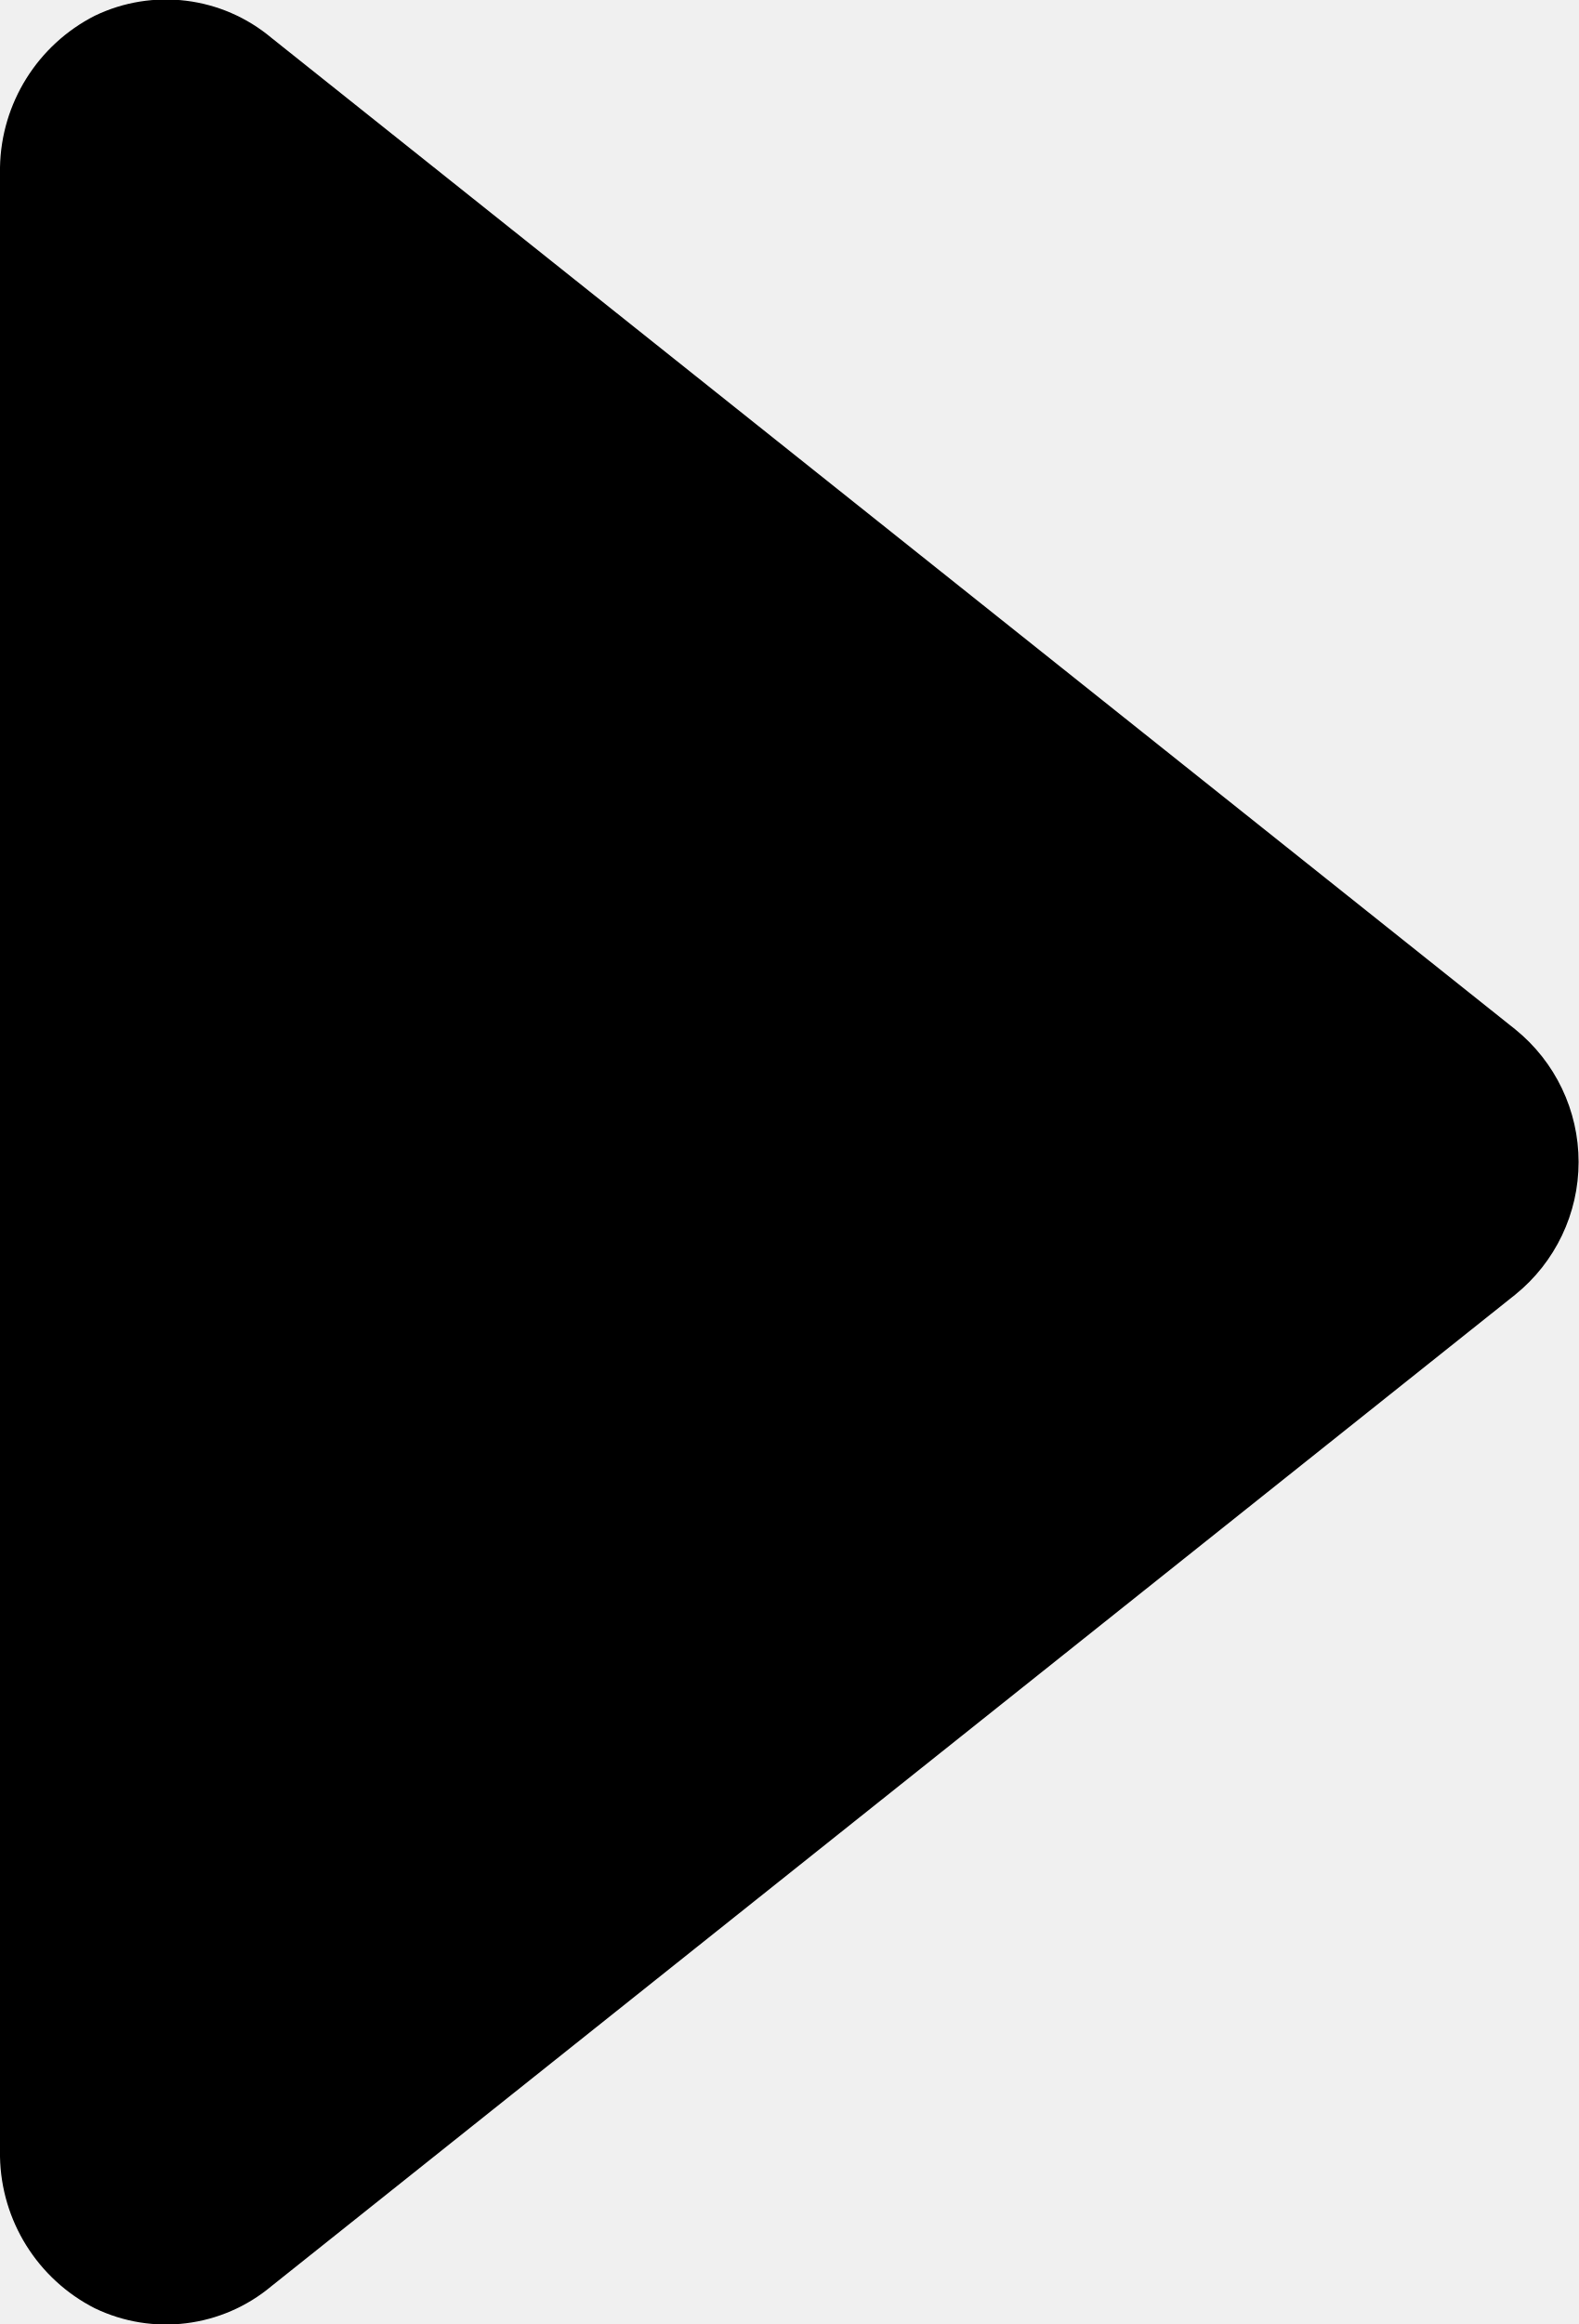
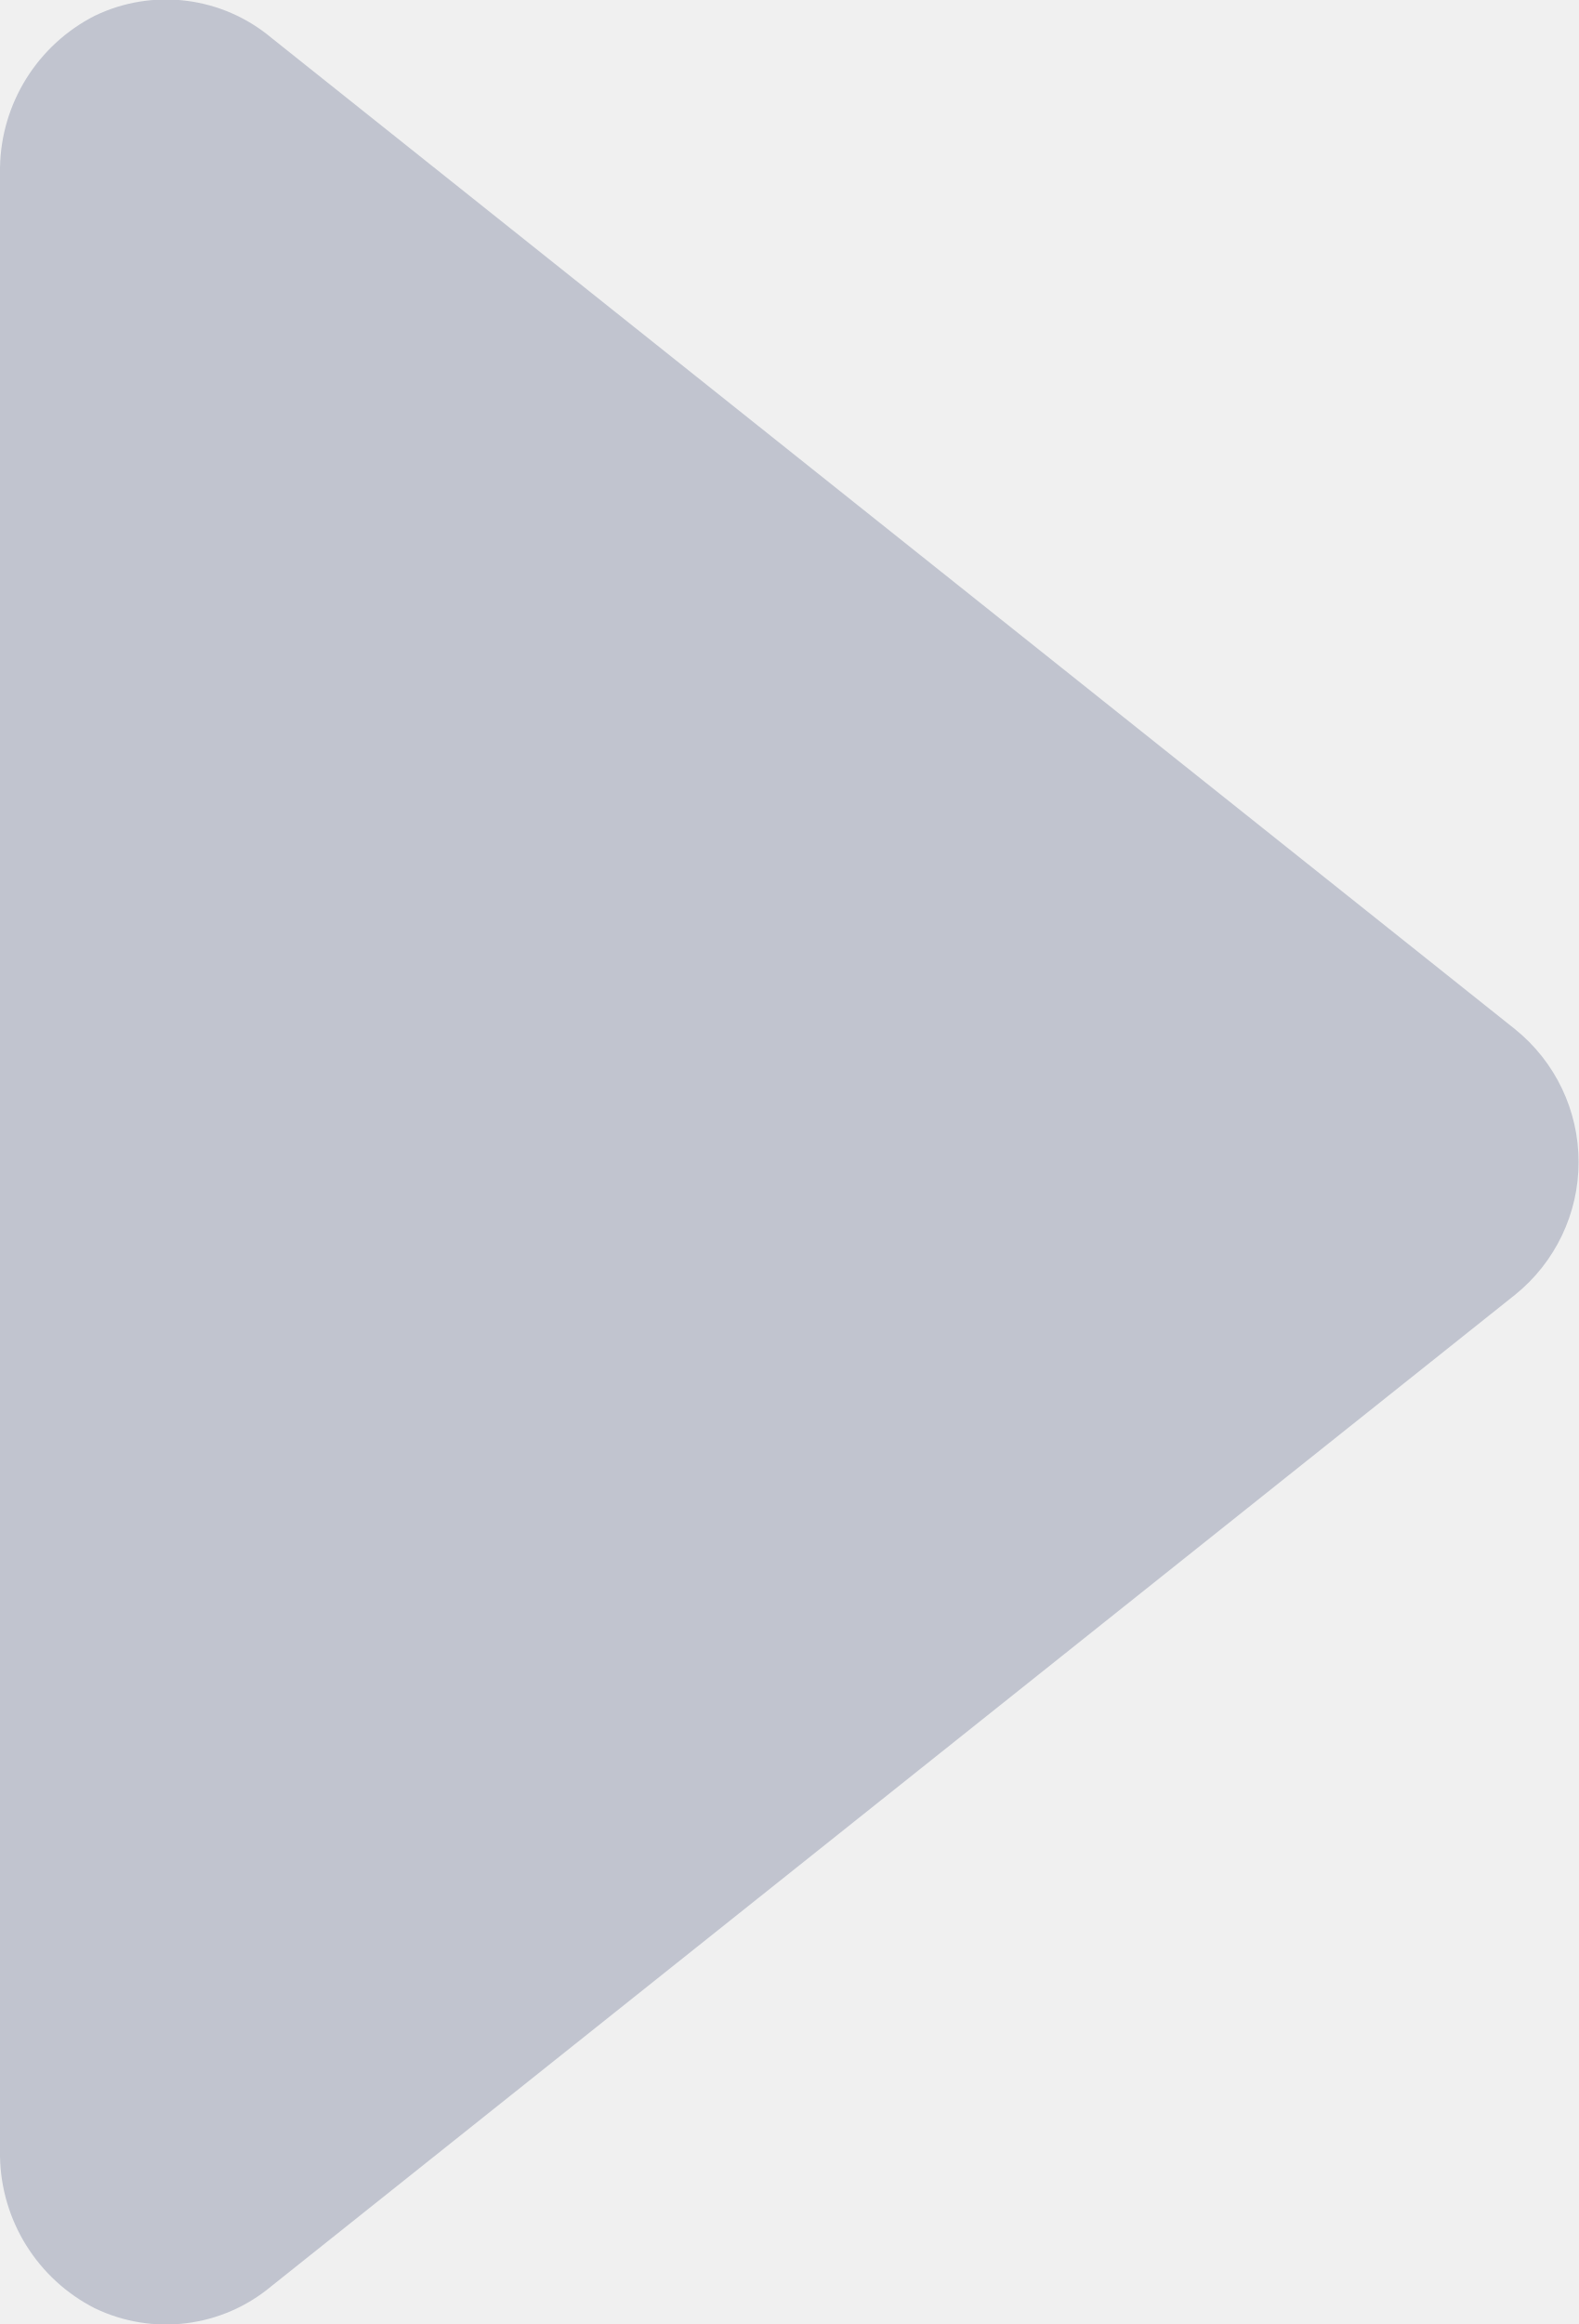
<svg xmlns="http://www.w3.org/2000/svg" viewBox="0 0 5 7.36">
  <defs>
-     <style>.cls-1{fill:#fff;}.cls-1,.cls-5{fill-rule:evenodd;}.cls-2{fill:none;}.cls-3{clip-path:url(#clip-path);}.cls-4{mask:url(#mask);}</style>
+     <style>
+       .cls-1 {
+         fill: #fff;
+       }
+ 
+       .cls-1,
+       .cls-5 {
+         fill-rule: evenodd;
+         fill: #ADB2C2;
+       }
+ 
+       .cls-2 {
+         fill: none;
+       }
+ 
+       .cls-3 {
+         clip-path: url(#clip-path);
+       }
+ 
+       .cls-4 {
+         mask: url(#mask);
+       }
+     </style>
    <clipPath id="clip-path" transform="translate(-4.5 -3.32)">
      <rect class="cls-2" width="14" height="14" transform="translate(14 14) rotate(-180)" />
    </clipPath>
    <mask id="mask" x="-5.32" y="-3.77" width="14.89" height="14.89" maskUnits="userSpaceOnUse">
      <g transform="translate(-4.5 -3.32)">
        <g id="mask-3">
          <polygon id="path-2" class="cls-1" points="-0.82 -0.45 -0.82 14.45 14.07 14.45 14.07 -0.45 -0.82 -0.45" />
        </g>
      </g>
    </mask>
  </defs>
  <g id="图层_2" data-name="图层 2">
    <g id="图层_1-2" data-name="图层 1">
      <g class="cls-3">
        <g class="cls-4">
          <path id="down" class="cls-5" d="M5.36,10.56a.52.52,0,0,1-.56.07.55.55,0,0,1-.3-.48V3.85a.55.55,0,0,1,.3-.48.52.52,0,0,1,.56.07L9.3,6.58a.54.54,0,0,1,0,.84Z" transform="translate(-4.5 -3.32)" />
        </g>
      </g>
    </g>
  </g>
</svg>
